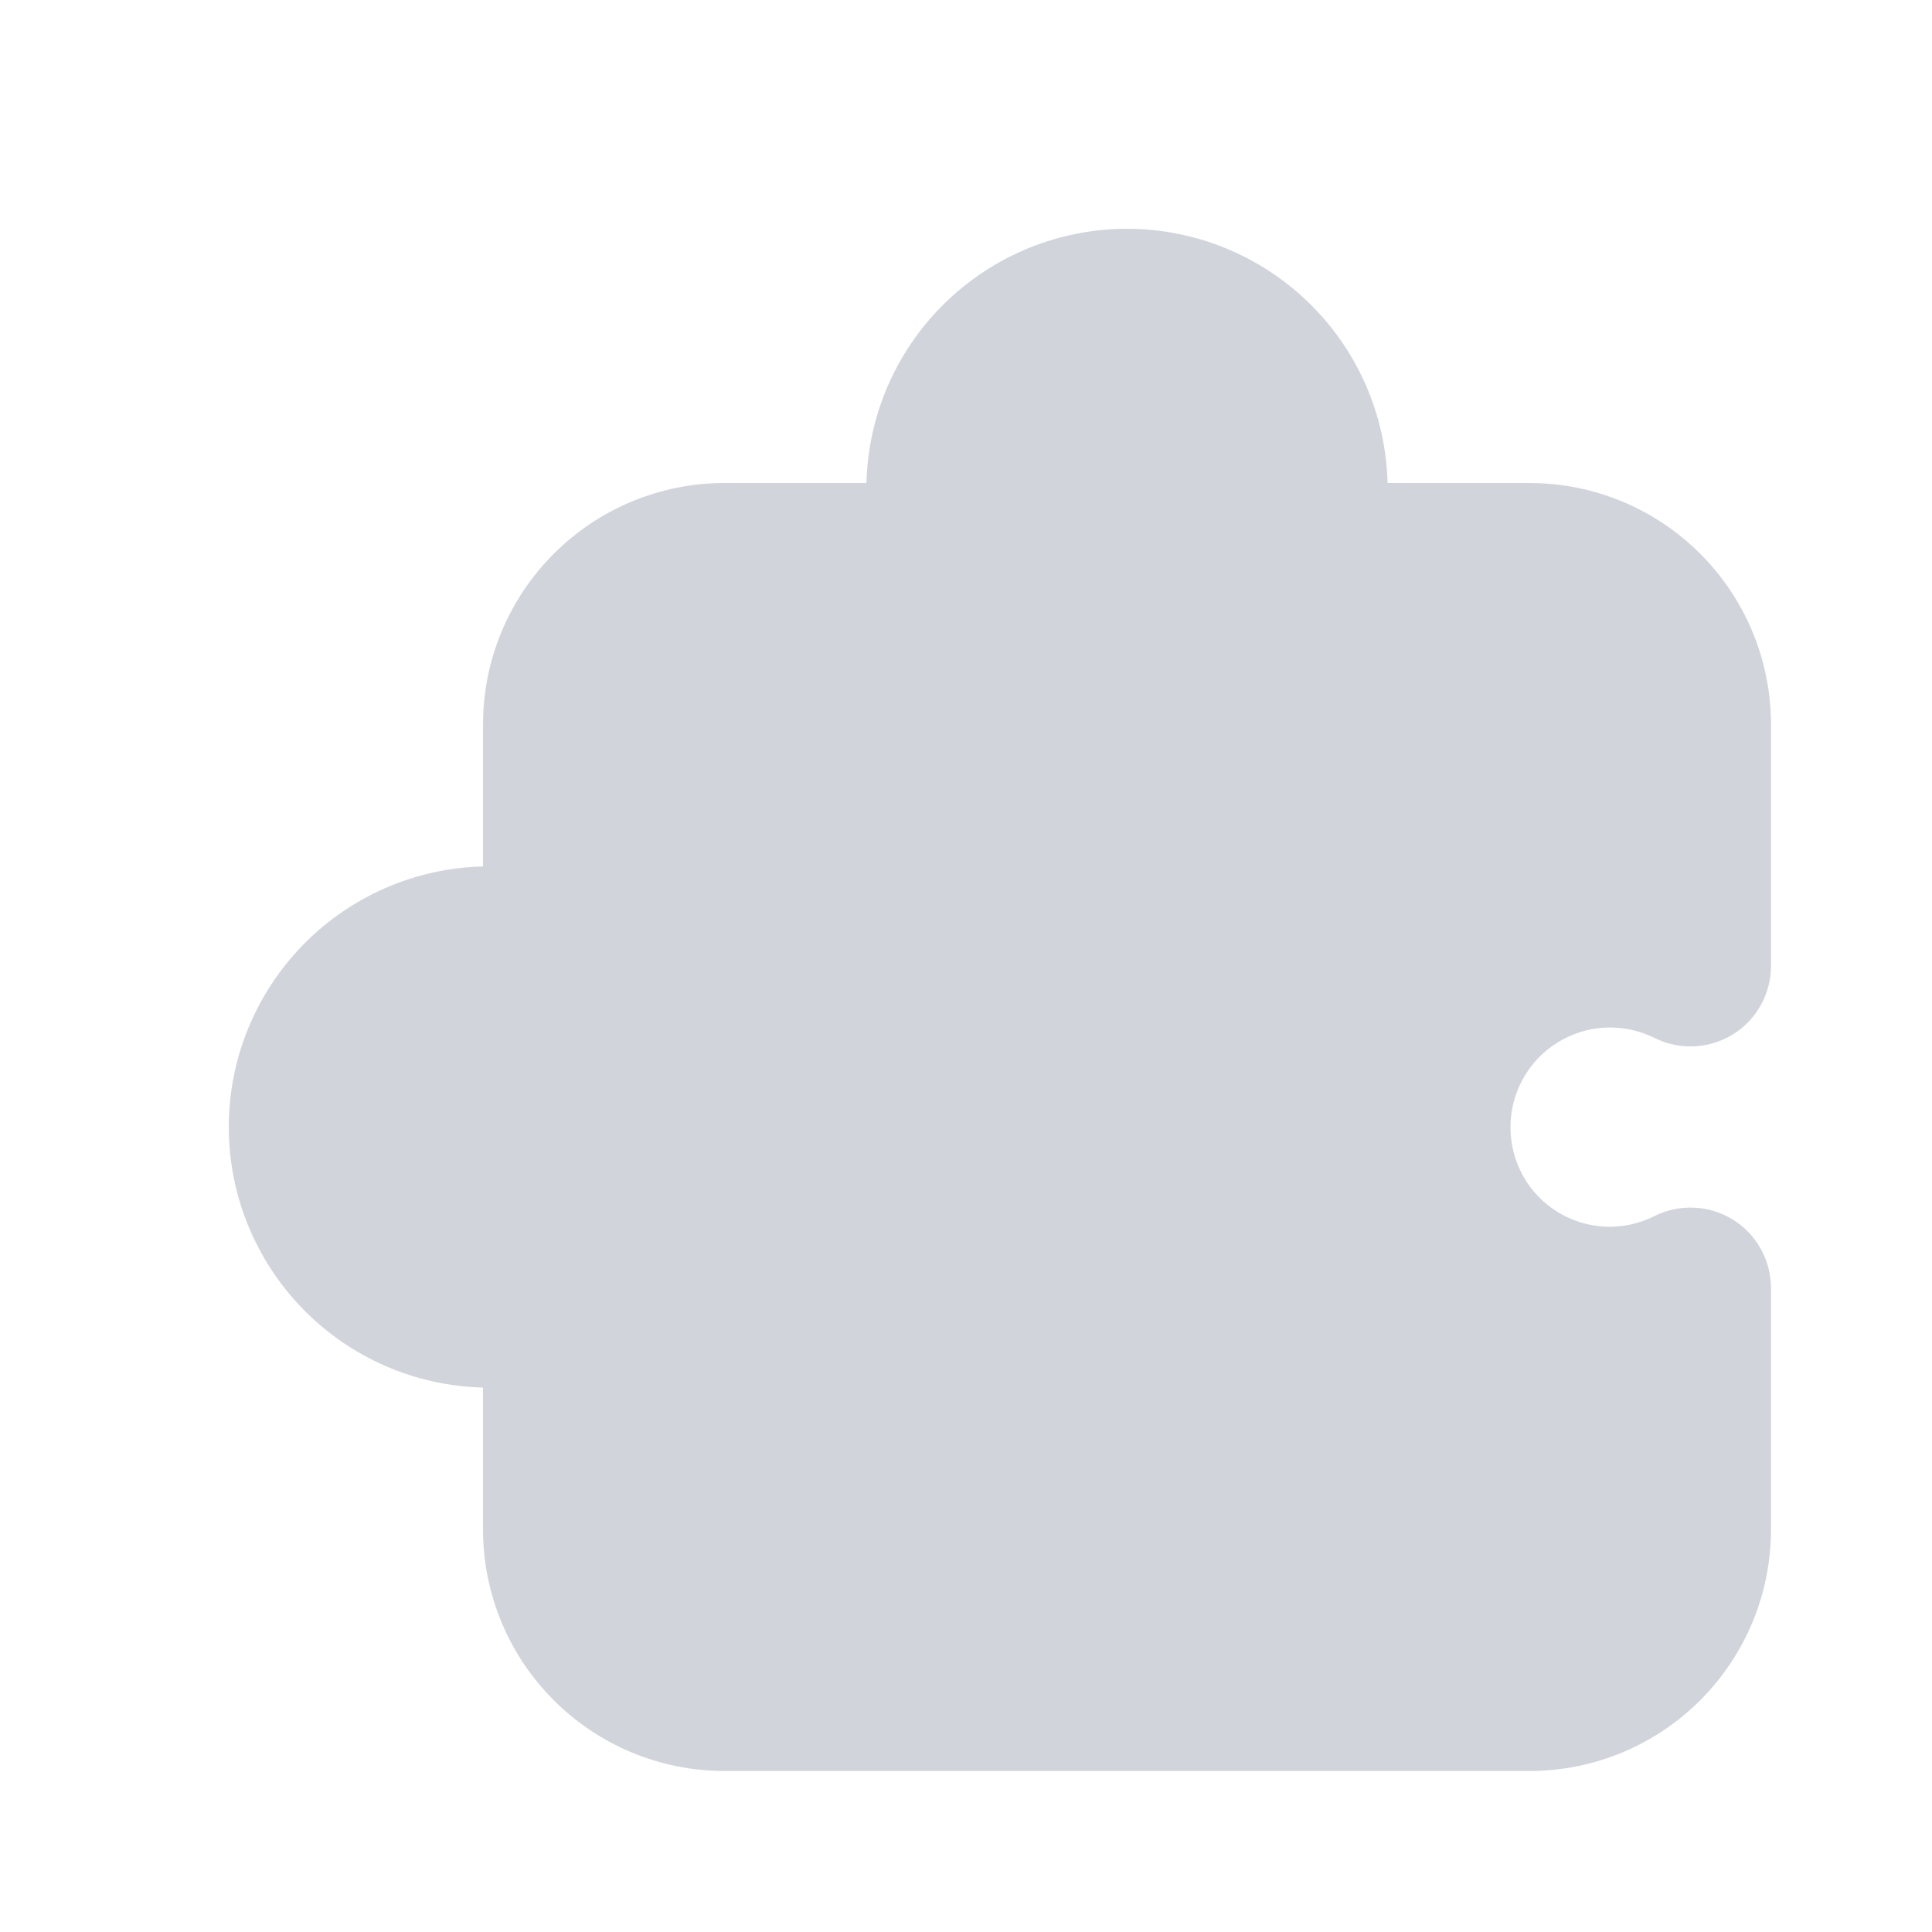
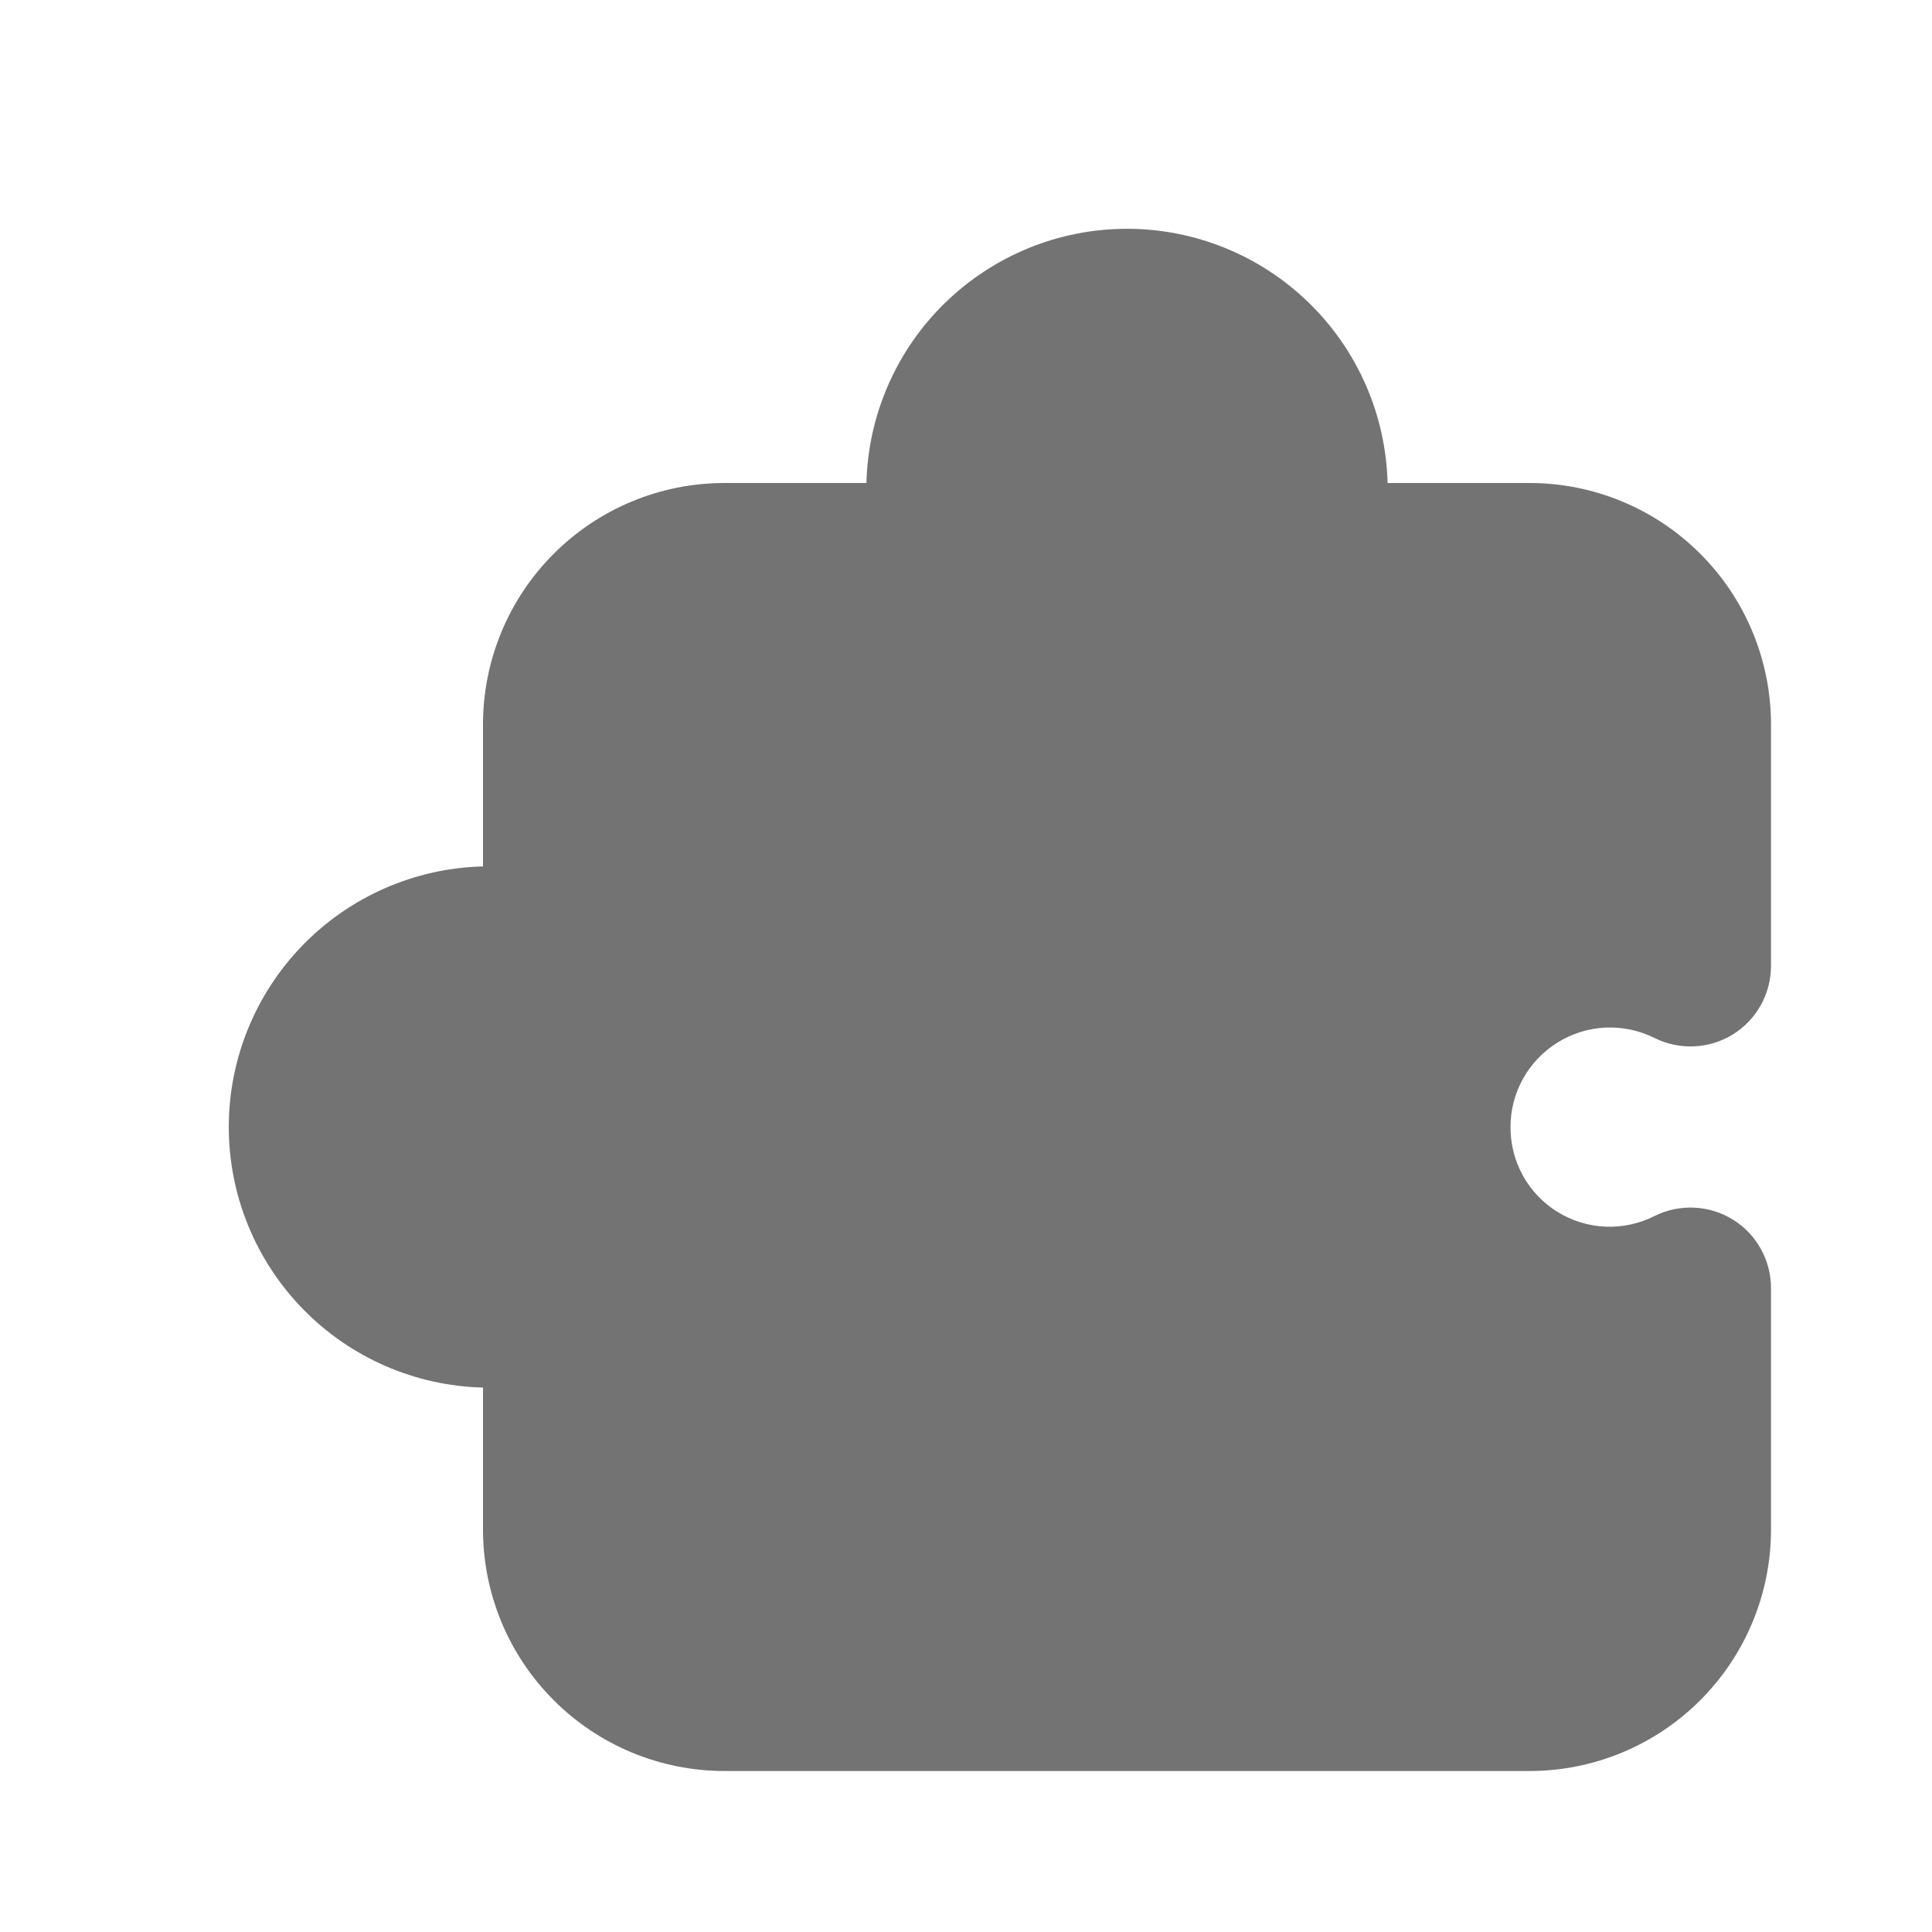
<svg xmlns="http://www.w3.org/2000/svg" preserveAspectRatio="none" overflow="visible" style="display: block;" width="24" height="24" viewBox="0 0 24 24" fill="none">
  <g id="coolicons:puzzle-fill">
-     <path id="Vector" d="M17.237 6H19C19.796 6 20.559 6.316 21.121 6.879C21.684 7.441 22 8.204 22 9V12C22 12.17 21.956 12.338 21.873 12.487C21.79 12.636 21.671 12.761 21.526 12.85C21.381 12.94 21.215 12.991 21.045 12.998C20.875 13.006 20.705 12.97 20.553 12.894C20.364 12.8 20.155 12.756 19.945 12.765C19.734 12.775 19.53 12.838 19.351 12.949C19.171 13.06 19.023 13.214 18.921 13.398C18.818 13.582 18.764 13.789 18.764 14C18.763 14.211 18.816 14.419 18.918 14.604C19.02 14.789 19.169 14.944 19.348 15.055C19.528 15.166 19.733 15.229 19.944 15.238C20.155 15.247 20.365 15.201 20.553 15.106C20.705 15.03 20.875 14.994 21.045 15.002C21.215 15.009 21.381 15.06 21.526 15.15C21.671 15.239 21.79 15.364 21.873 15.513C21.956 15.662 22 15.83 22 16V19C22 19.796 21.684 20.559 21.121 21.121C20.559 21.684 19.796 22 19 22H9C8.204 22 7.441 21.684 6.879 21.121C6.316 20.559 6 19.796 6 19V17.237C5.155 17.216 4.353 16.866 3.763 16.261C3.173 15.656 2.842 14.845 2.842 14C2.842 13.155 3.173 12.344 3.763 11.739C4.353 11.134 5.155 10.784 6 10.763V9C6 8.204 6.316 7.441 6.879 6.879C7.441 6.316 8.204 6 9 6H10.763C10.784 5.155 11.134 4.353 11.739 3.763C12.344 3.173 13.155 2.842 14 2.842C14.845 2.842 15.656 3.173 16.261 3.763C16.866 4.353 17.216 5.155 17.237 6Z" fill="#D1D5DB" />
+     <path id="Vector" d="M17.237 6H19C19.796 6 20.559 6.316 21.121 6.879C21.684 7.441 22 8.204 22 9V12C22 12.17 21.956 12.338 21.873 12.487C21.79 12.636 21.671 12.761 21.526 12.85C21.381 12.94 21.215 12.991 21.045 12.998C20.875 13.006 20.705 12.97 20.553 12.894C20.364 12.8 20.155 12.756 19.945 12.765C19.734 12.775 19.53 12.838 19.351 12.949C19.171 13.06 19.023 13.214 18.921 13.398C18.818 13.582 18.764 13.789 18.764 14C18.763 14.211 18.816 14.419 18.918 14.604C19.02 14.789 19.169 14.944 19.348 15.055C19.528 15.166 19.733 15.229 19.944 15.238C20.155 15.247 20.365 15.201 20.553 15.106C20.705 15.03 20.875 14.994 21.045 15.002C21.215 15.009 21.381 15.06 21.526 15.15C21.671 15.239 21.79 15.364 21.873 15.513C21.956 15.662 22 15.83 22 16V19C22 19.796 21.684 20.559 21.121 21.121C20.559 21.684 19.796 22 19 22H9C8.204 22 7.441 21.684 6.879 21.121C6.316 20.559 6 19.796 6 19V17.237C5.155 17.216 4.353 16.866 3.763 16.261C3.173 15.656 2.842 14.845 2.842 14C2.842 13.155 3.173 12.344 3.763 11.739C4.353 11.134 5.155 10.784 6 10.763V9C6 8.204 6.316 7.441 6.879 6.879C7.441 6.316 8.204 6 9 6H10.763C10.784 5.155 11.134 4.353 11.739 3.763C12.344 3.173 13.155 2.842 14 2.842C14.845 2.842 15.656 3.173 16.261 3.763C16.866 4.353 17.216 5.155 17.237 6Z" fill="#737373" />
  </g>
</svg>
